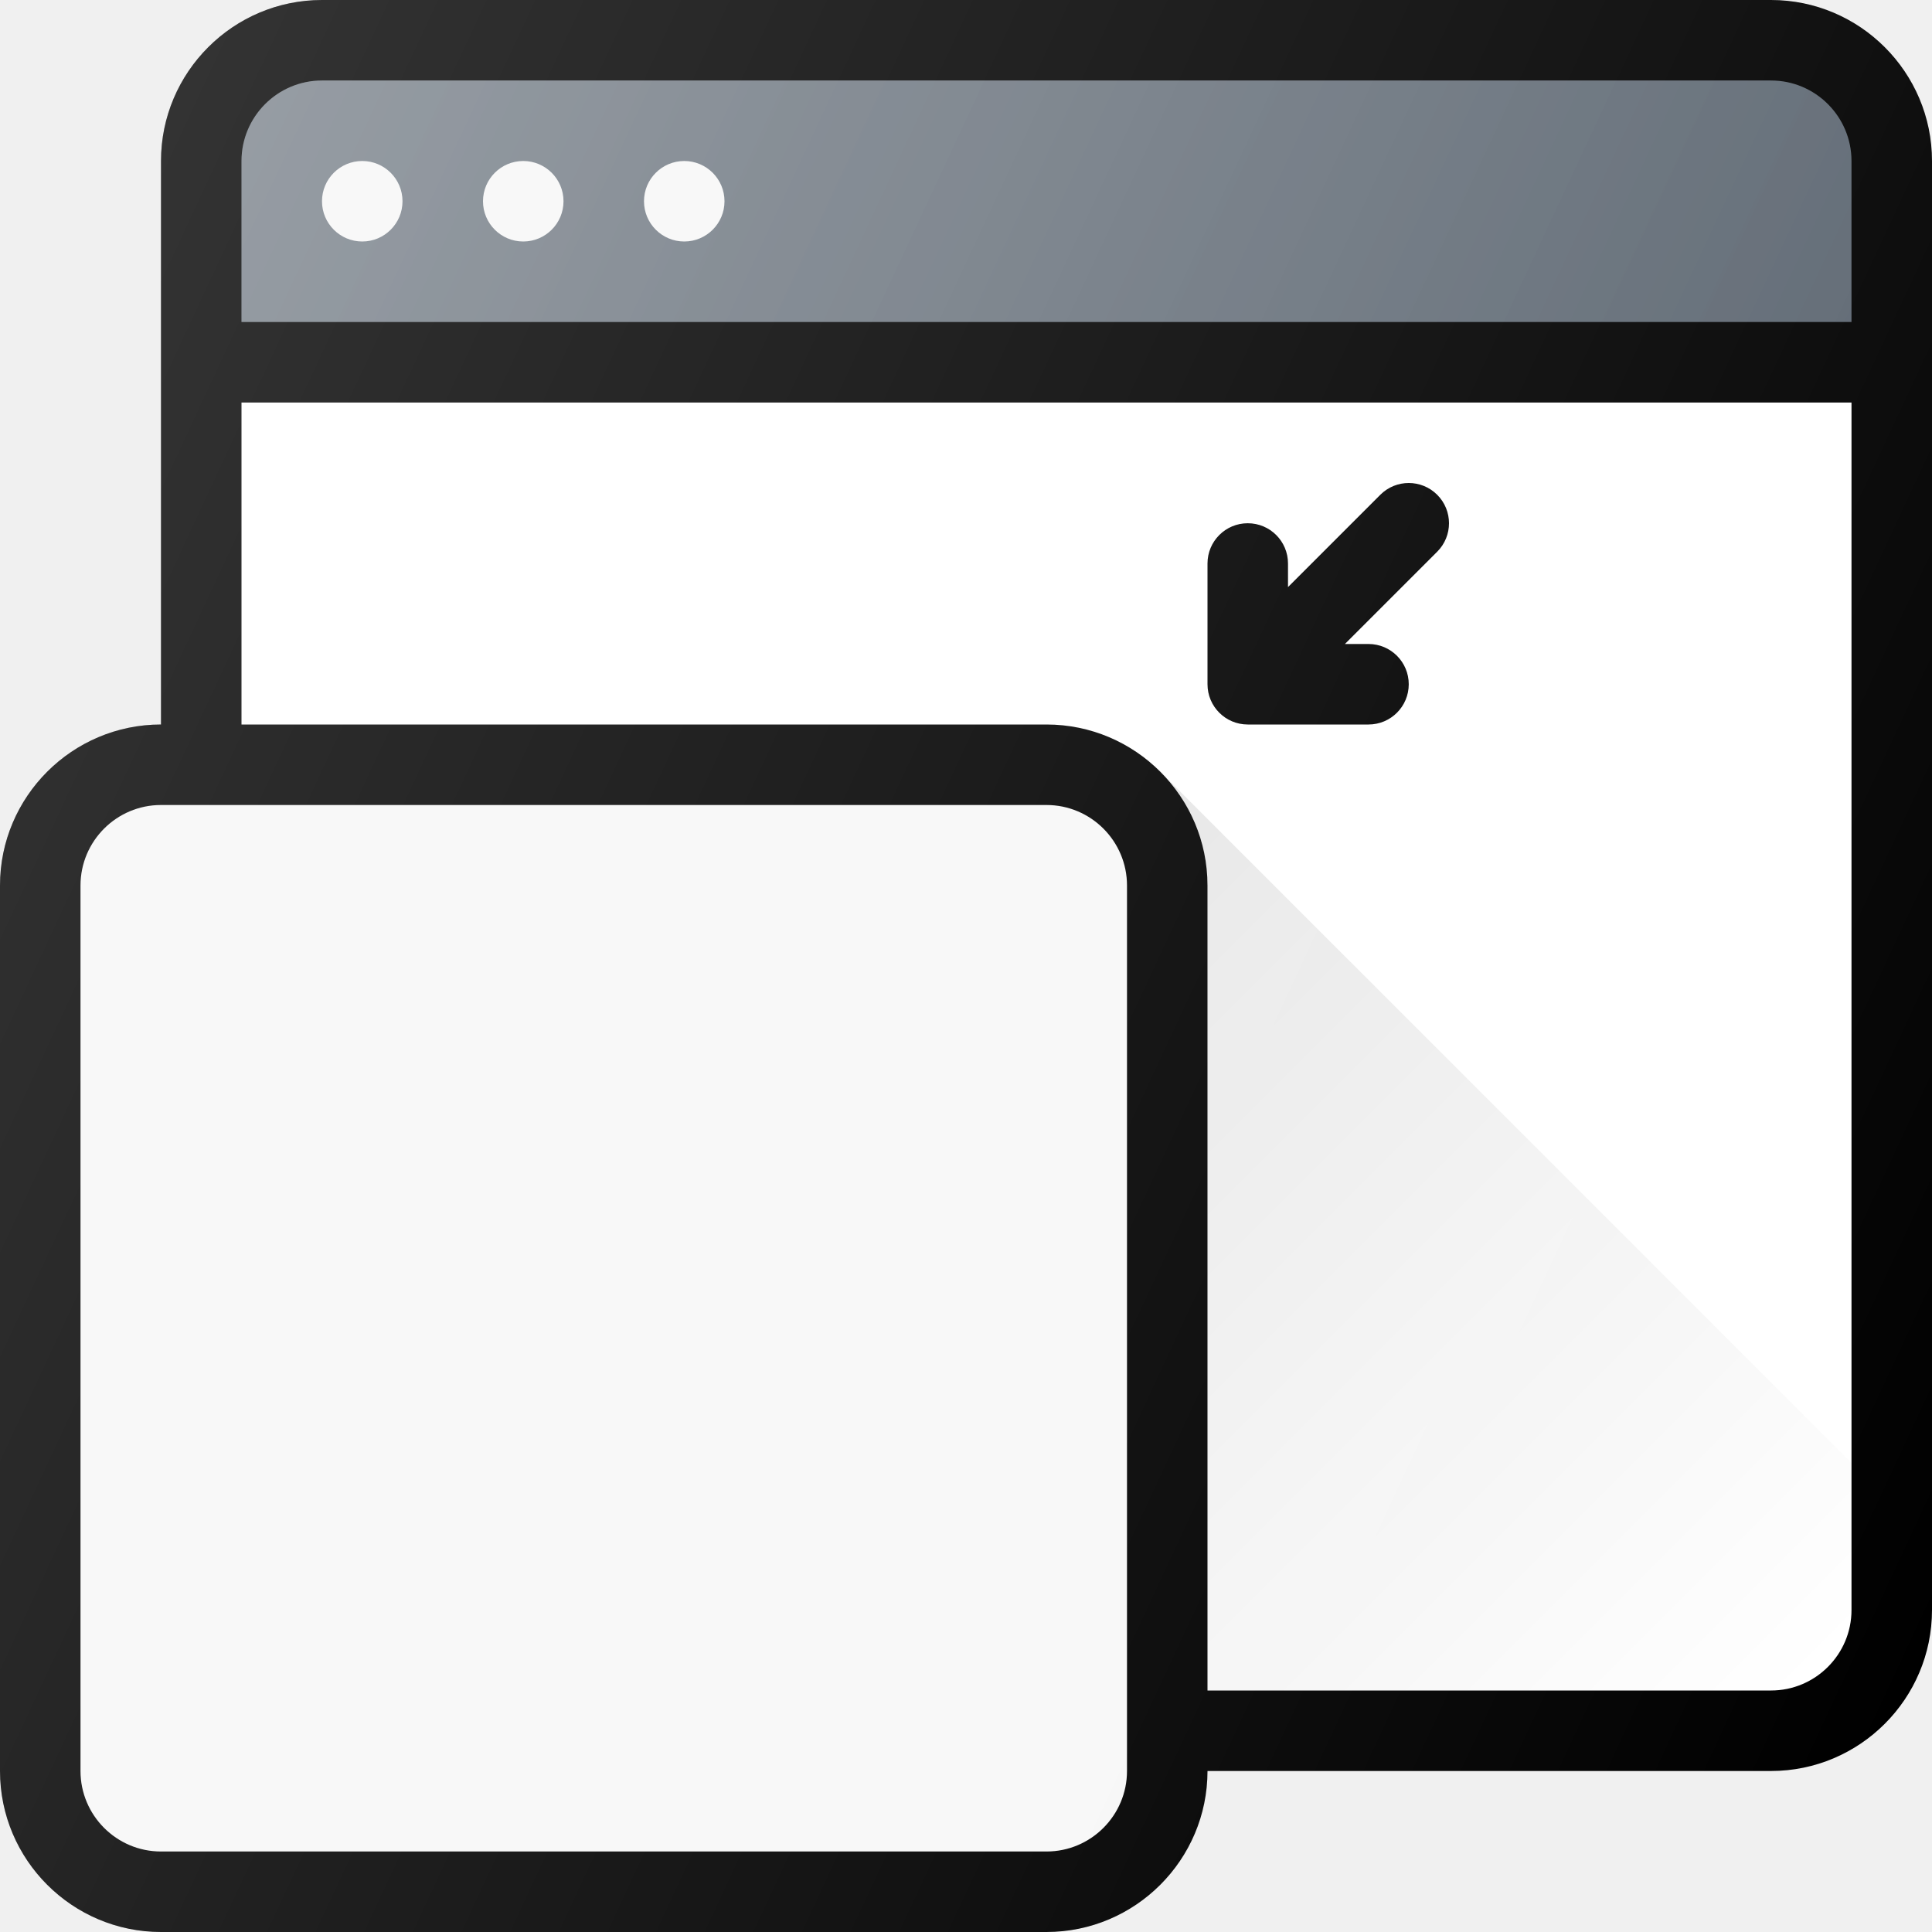
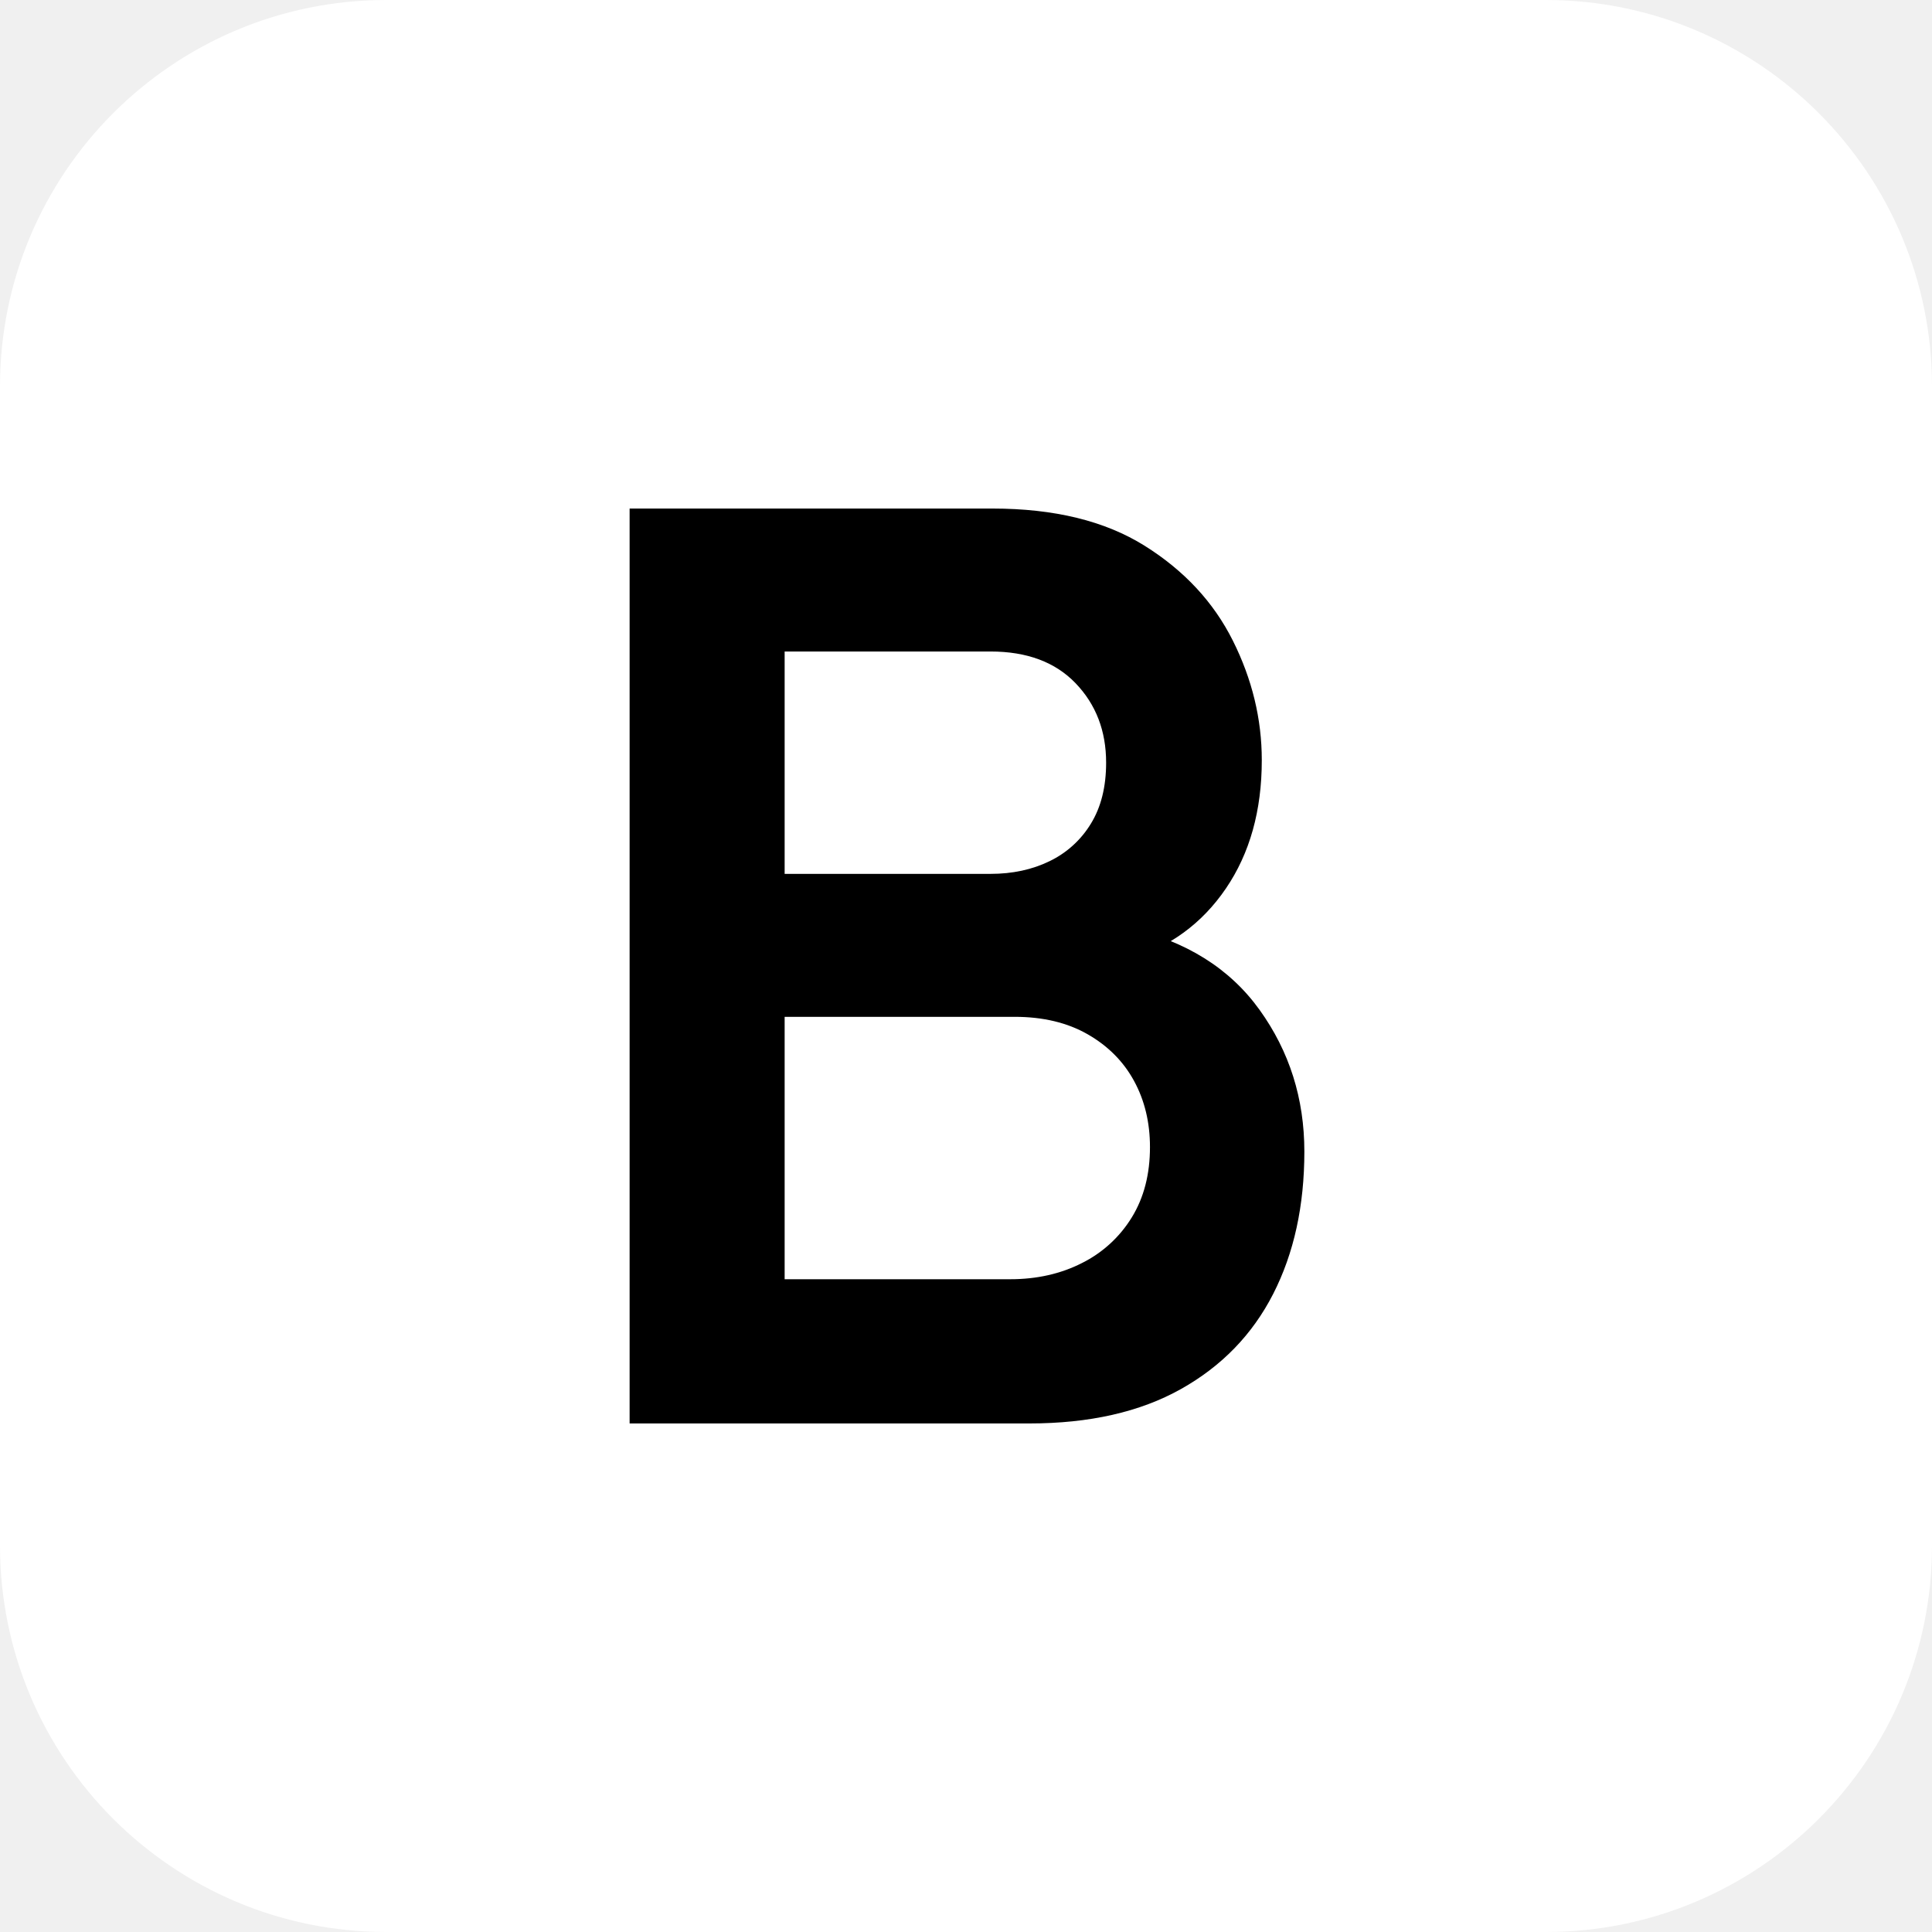
- <svg xmlns="http://www.w3.org/2000/svg" version="1.1" id="Capa_1" x="0px" y="0px" viewBox="0 0 512 512" style="enable-background:new 0 0 512 512;" xml:space="preserve">
-   <path style="fill:#000000;" d="M469.333,0h-384C61.813,0,42.667,19.135,42.667,42.667V192C19.146,192,0,211.135,0,234.667v234.667  C0,492.865,19.146,512,42.667,512h234.667C300.854,512,320,492.865,320,469.333h149.333c23.521,0,42.667-19.135,42.667-42.667v-384  C512,19.135,492.854,0,469.333,0z" />
-   <path style="fill:#5C6671;" d="M85.333,21.333h384c11.771,0,21.333,9.573,21.333,21.333v42.667H64V42.667  C64,30.906,73.563,21.333,85.333,21.333z" />
-   <linearGradient id="SVGID_1_" gradientUnits="userSpaceOnUse" x1="-42.263" y1="647.794" x2="-24.984" y2="639.737" gradientTransform="matrix(21.3333 0 0 -21.3333 996.3334 13791.667)">
-     <stop offset="0" style="stop-color:#FFFFFF;stop-opacity:0.2" />
-     <stop offset="1" style="stop-color:#FFFFFF;stop-opacity:0" />
-   </linearGradient>
-   <path style="fill:url(#SVGID_1_);" d="M85.333,21.333h384c11.771,0,21.333,9.573,21.333,21.333v42.667H64V42.667  C64,30.906,73.563,21.333,85.333,21.333z" />
-   <path style="fill:#f7f7f7;" d="M298.667,469.333c0,11.76-9.563,21.333-21.333,21.333H42.667c-11.771,0-21.333-9.573-21.333-21.333  V234.667c0-11.76,9.563-21.333,21.333-21.333h234.667c11.771,0,21.333,9.573,21.333,21.333V469.333z" />
-   <path style="fill:#FFFFFF;" d="M469.333,448H320V234.667C320,211.135,300.854,192,277.333,192H64v-85.333h426.667v320  C490.667,438.427,481.104,448,469.333,448z" />
-   <g>
-     <circle style="fill:#f7f7f7;" cx="96" cy="53.333" r="10.667" />
-     <circle style="fill:#f7f7f7;" cx="138.667" cy="53.333" r="10.667" />
-     <circle style="fill:#f7f7f7;" cx="181.333" cy="53.333" r="10.667" />
-     <path style="fill:#000000;" d="M365.792,131.125l-24.458,24.458v-6.25c0-5.896-4.771-10.667-10.667-10.667   c-5.896,0-10.667,4.771-10.667,10.667v32c0,5.896,4.771,10.667,10.667,10.667h32c5.896,0,10.667-4.771,10.667-10.667   c0-5.896-4.771-10.667-10.667-10.667h-6.25l24.458-24.458c4.167-4.167,4.167-10.917,0-15.083   C376.708,126.958,369.958,126.958,365.792,131.125z" />
+ <svg xmlns="http://www.w3.org/2000/svg" width="2560" height="2560" viewBox="0 0 2560 2560">
+   <defs>
+     <clipPath id="clip-path">
+       <rect id="Rectangle_2" data-name="Rectangle 2" width="2560" height="2560" fill="none" />
+     </clipPath>
+     <clipPath id="clip-Custom_Size_1">
+       <rect width="2560" height="2560" />
+     </clipPath>
+   </defs>
+   <g id="Custom_Size_1" data-name="Custom Size – 1" clip-path="url(#clip-Custom_Size_1)">
+     <g id="Black_Widgets" data-name="Black Widgets" clip-path="url(#clip-path)">
+       <rect id="Rectangle_1" data-name="Rectangle 1" width="2560" height="2560" rx="512" fill="#fff" />
+       <path id="Path_1" data-name="Path 1" d="M70,492.3V-720H550.711q122.914,0,201.629,49.25T869.36-544.89q38.305,76.611,38.305,158.273,0,100.183-47.566,170.059t-129.228,94.29v-42.094q114.5,26.1,173.847,108.6t59.352,187.738q0,107.76-41.252,188.58T800.327,446.839Q719.086,492.3,599.539,492.3ZM275.418,301.195H574.283q53.038,0,95.132-21.468A162.314,162.314,0,0,0,735.5,219.112Q759.5,179.964,759.5,126.084q0-48.829-21.047-87.555T676.992-23.348Q636.582-46.5,580.176-46.5H275.418Zm0-537.116H548.185q43.777,0,78.294-16.837A129.916,129.916,0,0,0,681.2-302.43q20.2-32.833,20.2-80.82,0-63.141-40.41-105.234T548.185-530.578H275.418Z" transform="translate(764.27 1393.85)" />
+     </g>
  </g>
-   <linearGradient id="SVGID_2_" gradientUnits="userSpaceOnUse" x1="-34.996" y1="634.191" x2="-25.29" y2="624.484" gradientTransform="matrix(21.3333 0 0 -21.3333 996.3334 13791.667)">
-     <stop offset="0" style="stop-color:#000000;stop-opacity:0.1" />
-     <stop offset="1" style="stop-color:#000000;stop-opacity:0" />
-   </linearGradient>
-   <path style="fill:url(#SVGID_2_);" d="M469.333,448c11.771,0,21.333-9.573,21.333-21.333v-38.978L307.488,204.51l0,0  c7.727,7.725,12.512,18.391,12.512,30.156V448H469.333z" />
-   <linearGradient id="SVGID_3_" gradientUnits="userSpaceOnUse" x1="-46.917" y1="640.178" x2="-21.612" y2="628.382" gradientTransform="matrix(21.3333 0 0 -21.3333 996.3334 13791.667)">
-     <stop offset="0" style="stop-color:#FFFFFF;stop-opacity:0.2" />
-     <stop offset="1" style="stop-color:#FFFFFF;stop-opacity:0" />
-   </linearGradient>
-   <path style="fill:url(#SVGID_3_);" d="M469.333,0h-384C61.813,0,42.667,19.135,42.667,42.667V192C19.146,192,0,211.135,0,234.667  v234.667C0,492.865,19.146,512,42.667,512h234.667C300.854,512,320,492.865,320,469.333h149.333  c23.521,0,42.667-19.135,42.667-42.667v-384C512,19.135,492.854,0,469.333,0z" />
-   <g>
- </g>
-   <g>
- </g>
-   <g>
- </g>
-   <g>
- </g>
-   <g>
- </g>
-   <g>
- </g>
-   <g>
- </g>
-   <g>
- </g>
-   <g>
- </g>
-   <g>
- </g>
-   <g>
- </g>
-   <g>
- </g>
-   <g>
- </g>
-   <g>
- </g>
-   <g>
- </g>
</svg>
